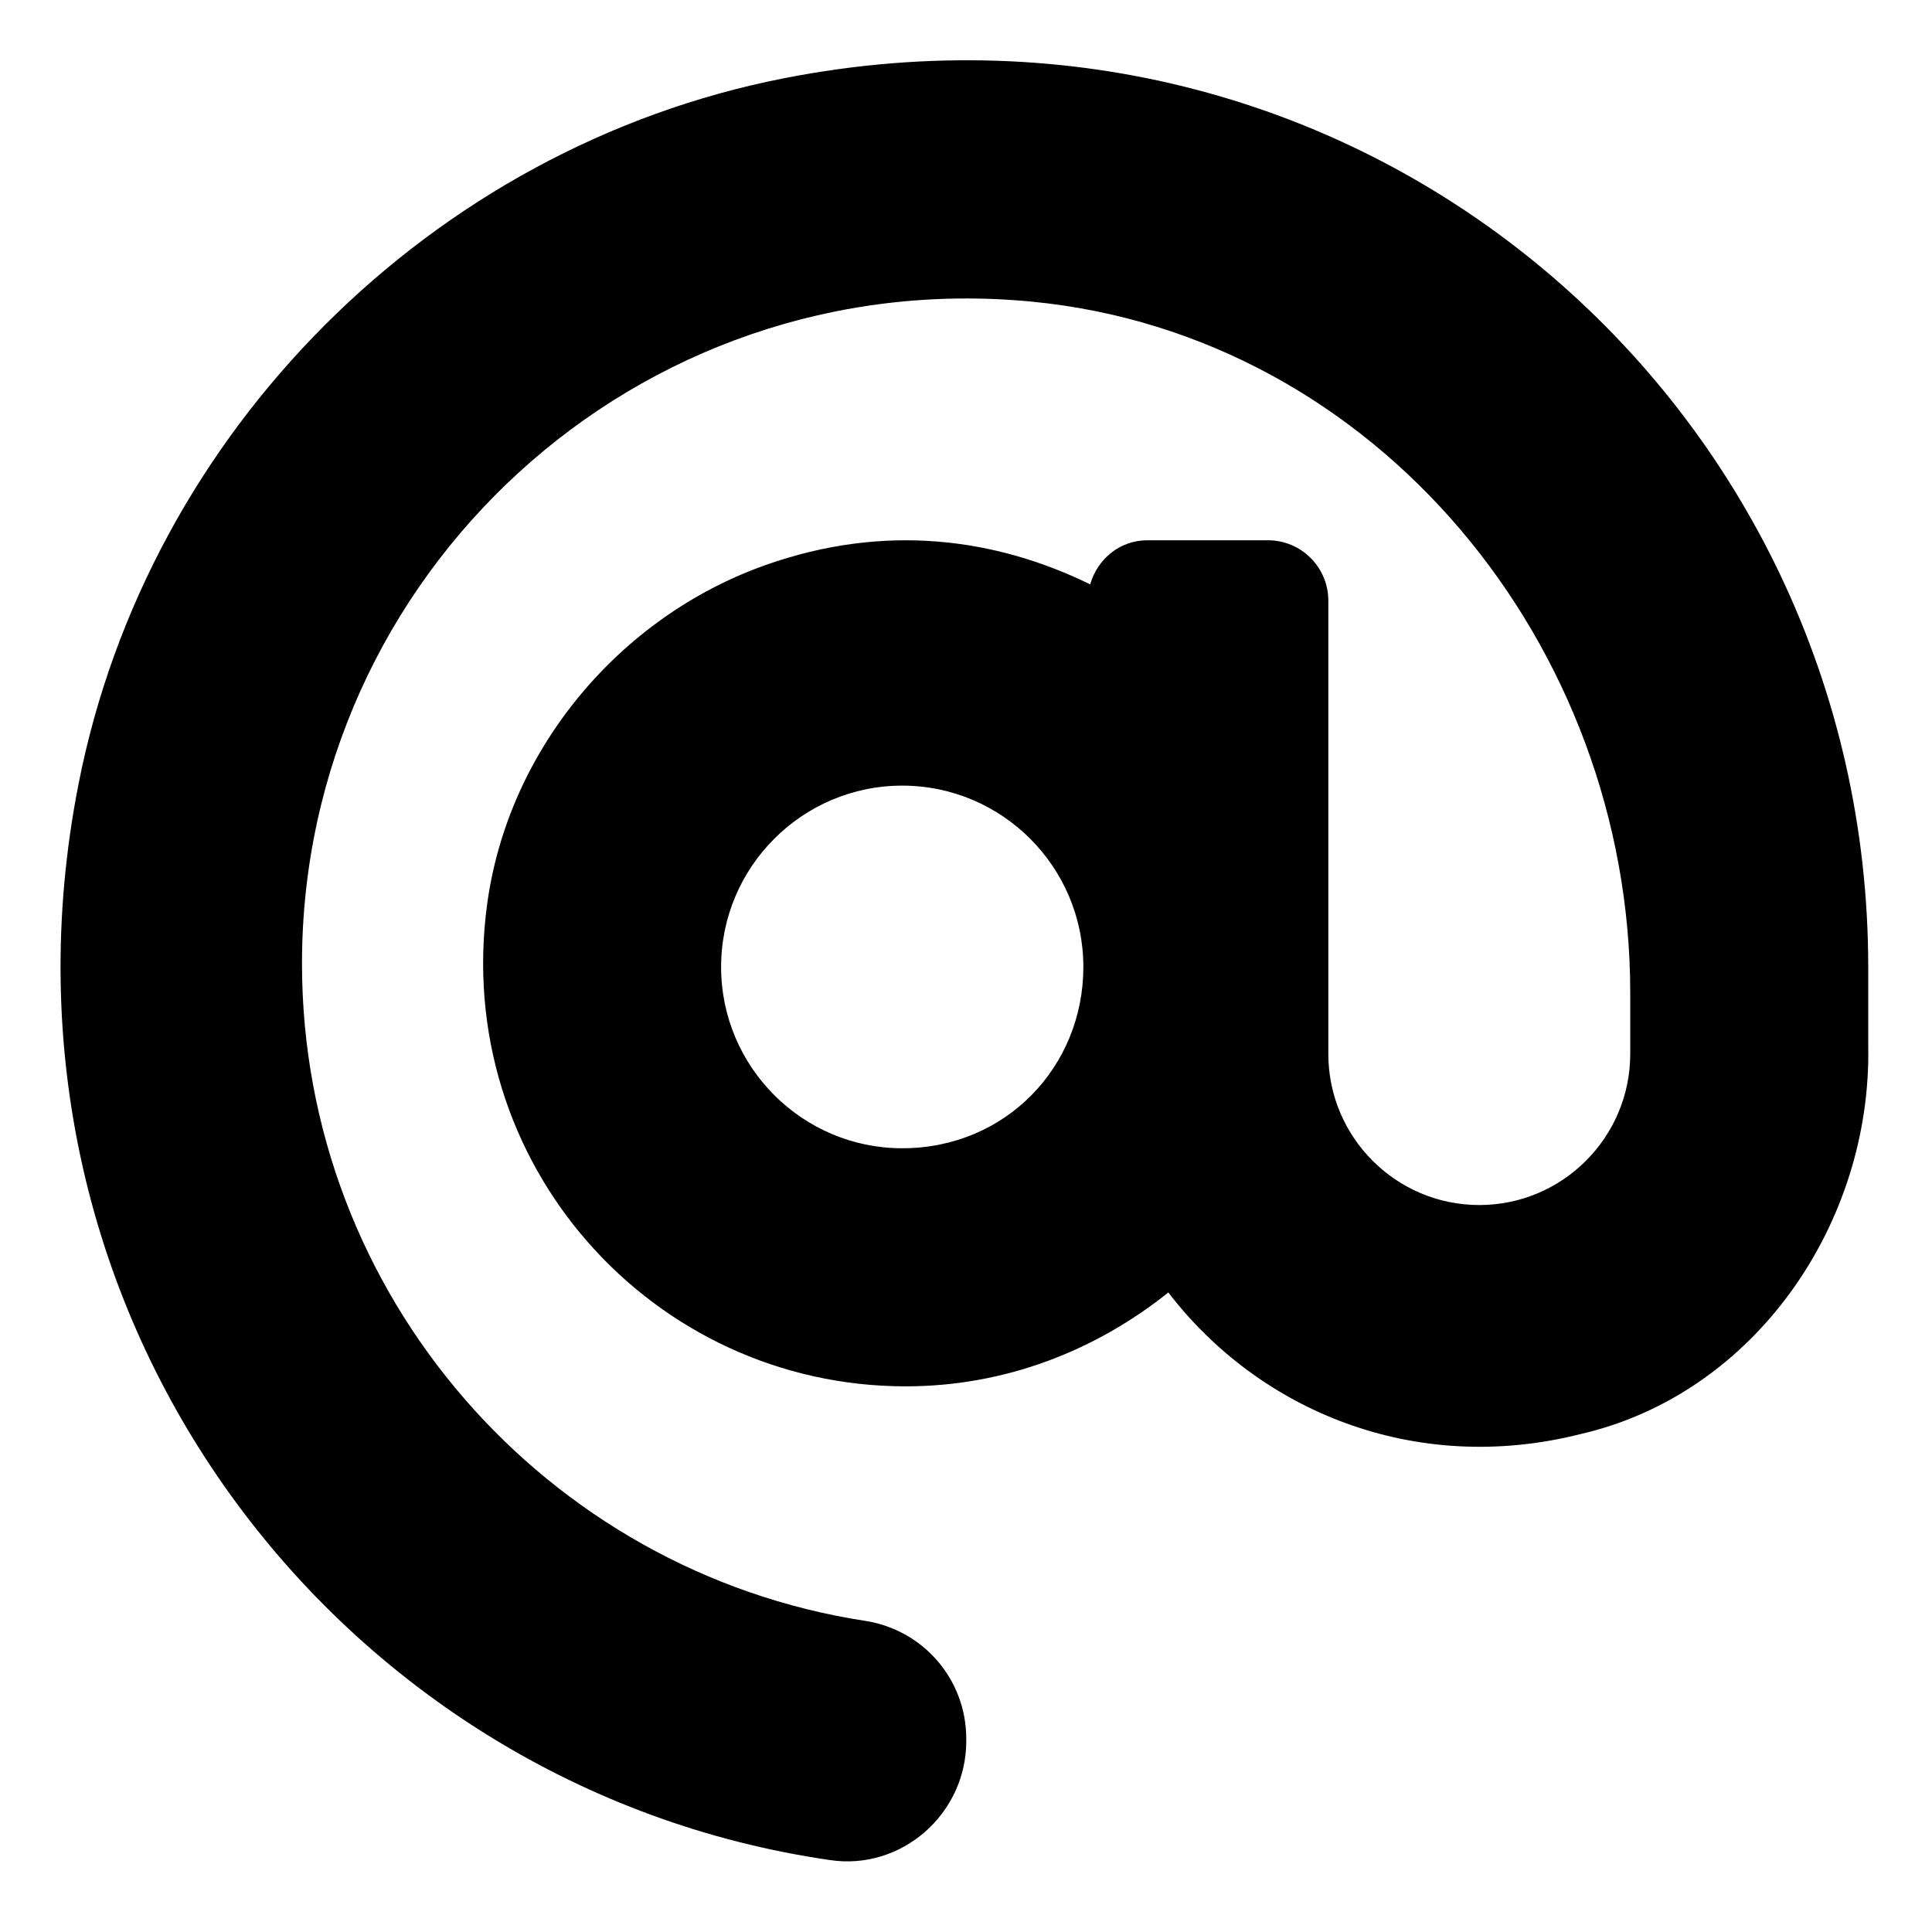
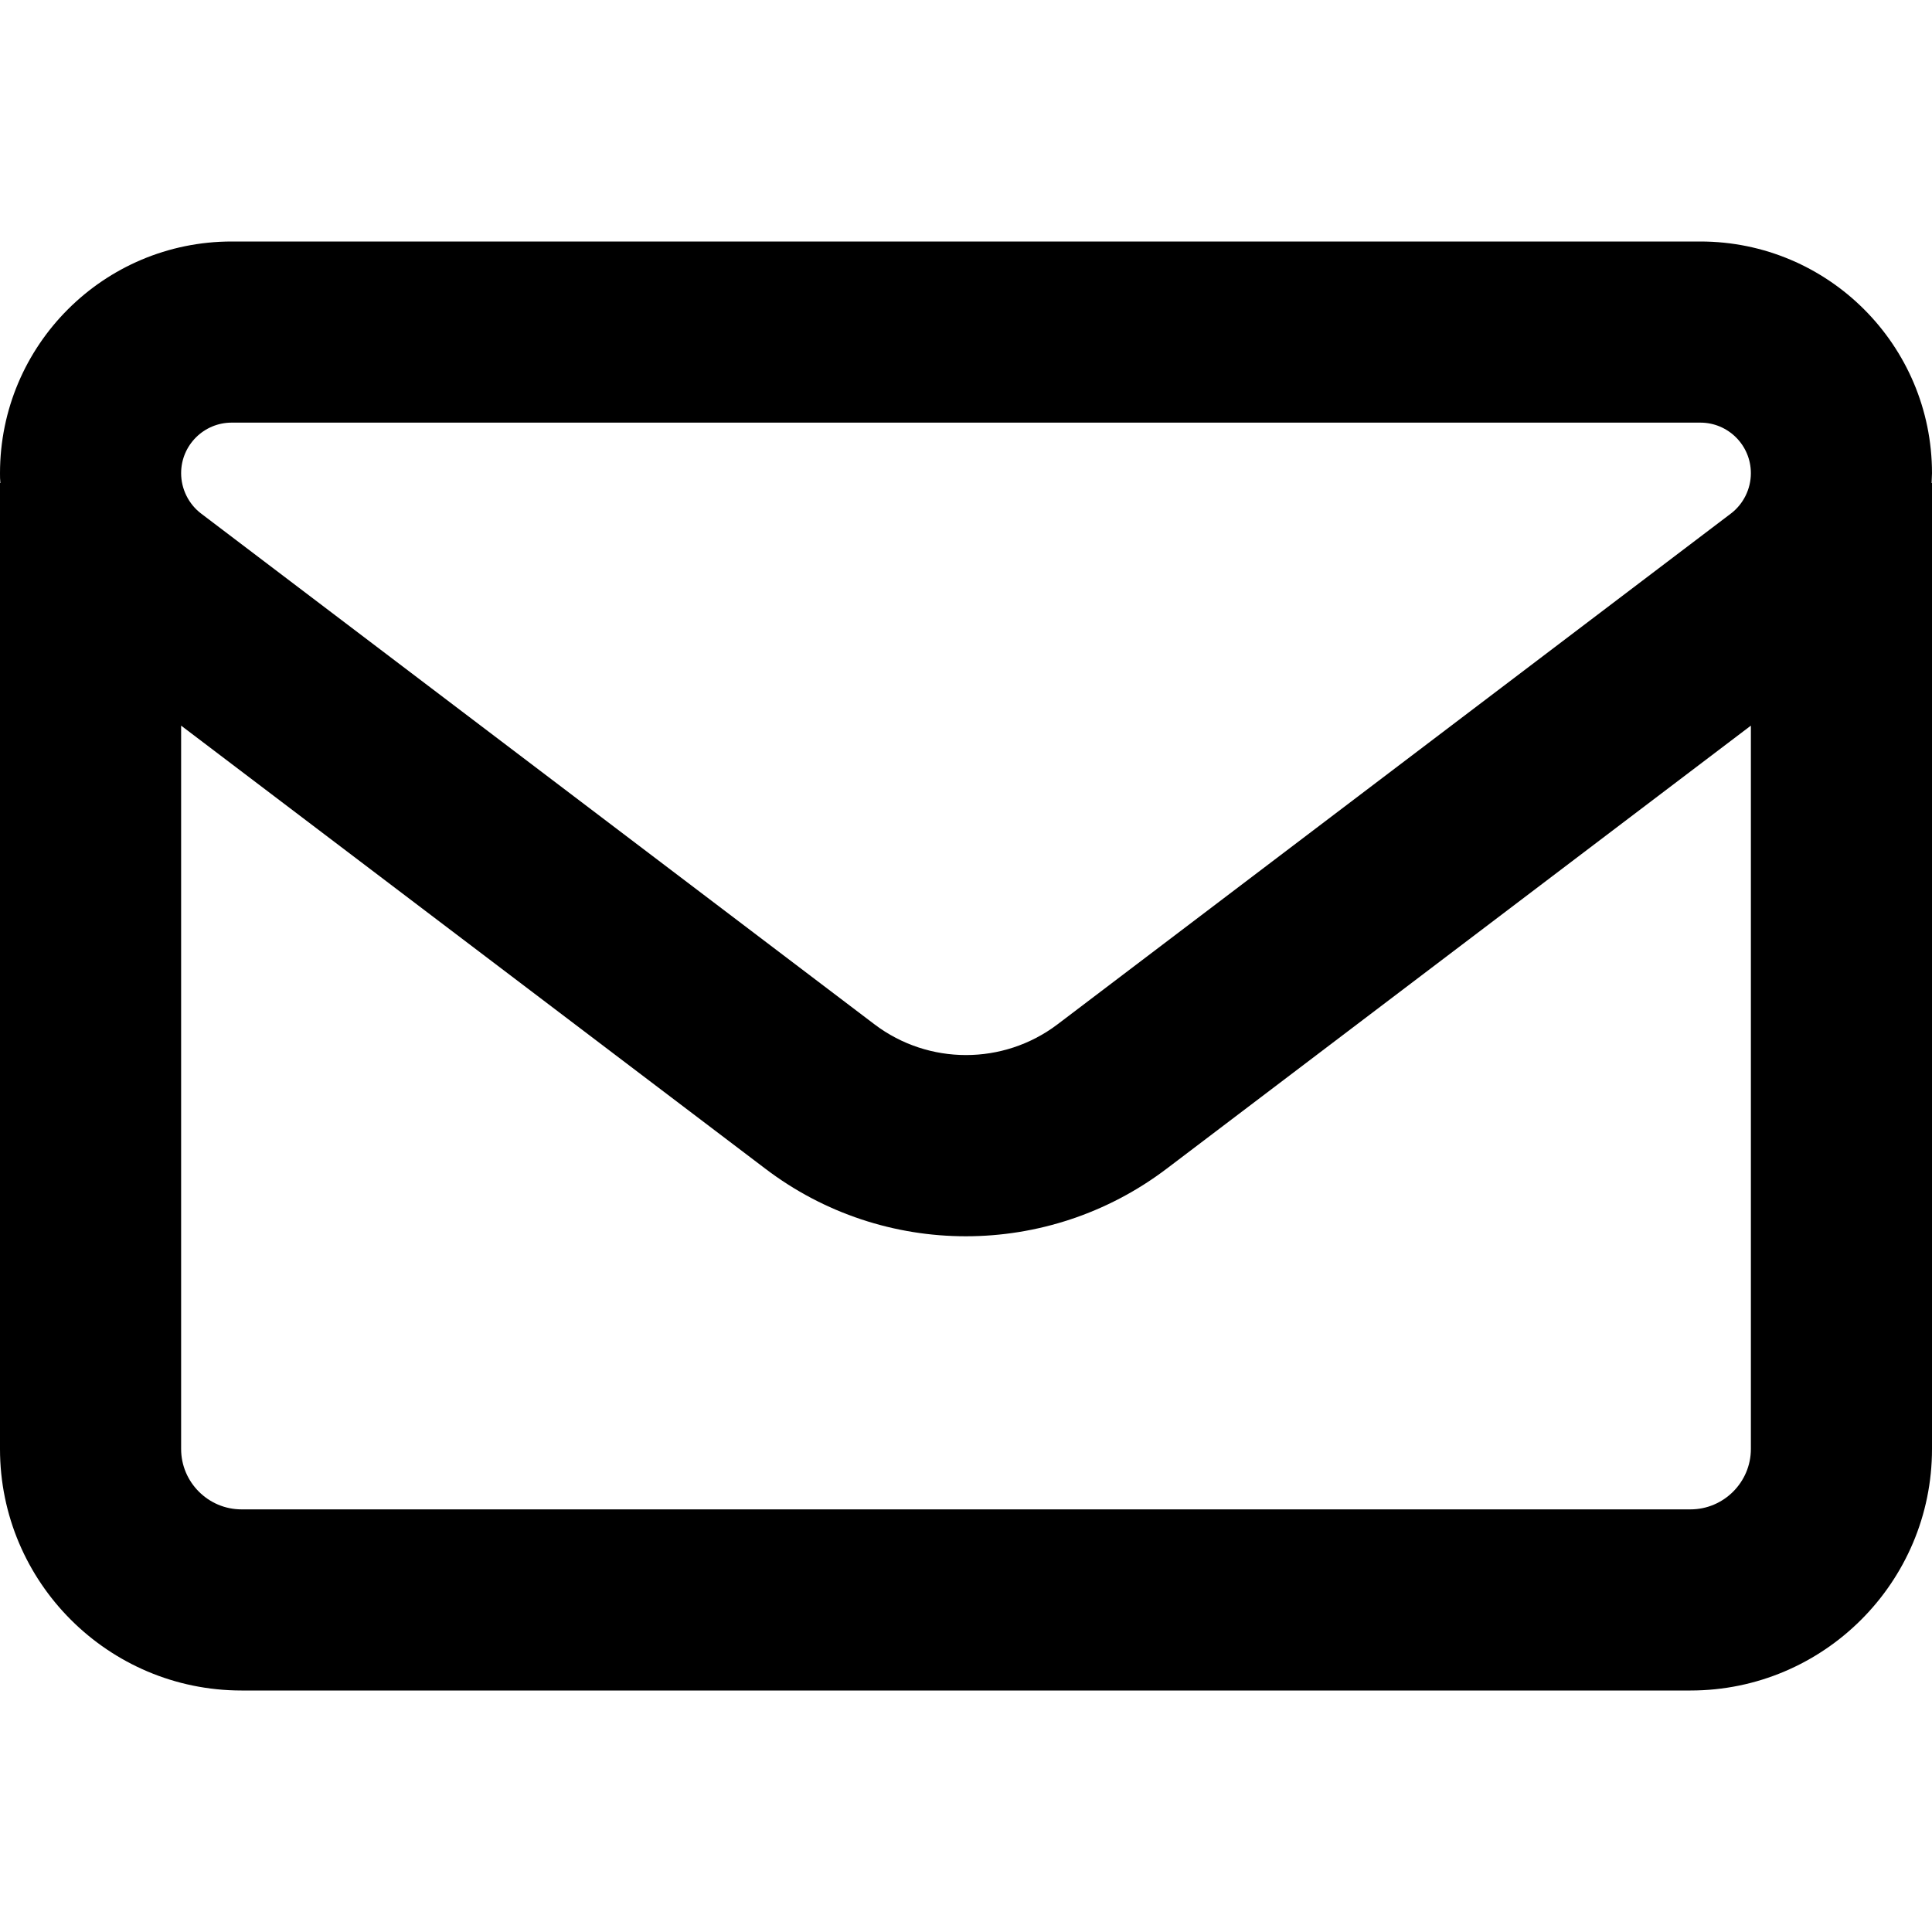
<svg xmlns="http://www.w3.org/2000/svg" viewBox="0 0 512 512">
-   <path fill="currentColor" d="M207.8 20.73c-93.45 18.32-168.7 93.66-187 187.1c-27.64 140.9 68.65 266.2 199.1 285.1c19.01 2.888 36.17-12.26 36.17-31.49l0-.663c0-15.74-11.44-28.88-26.84-31.24c-84.35-12.98-149.2-86.13-149.2-174.2c0-102.9 88.61-185.5 193.4-175.4c91.54 8.869 158.6 91.25 158.6 183.2l0 16.16c0 22.09-17.94 40.05-40 40.05s-40.01-17.96-40.01-40.05v-120.1c0-8.847-7.161-16.02-16.01-16.02l-31.98 .004c-7.299 0-13.2 4.992-15.12 11.68c-24.85-12.15-54.24-16.38-86.06-5.106c-38.75 13.73-68.12 48.91-73.72 89.64c-9.483 69.01 43.81 128 110.9 128c26.44 0 50.43-9.544 69.59-24.88c24 31.3 65.23 48.69 109.4 37.49C465.2 369.3 496 324.1 495.1 277.2V256.3C495.1 107.1 361.2-9.332 207.8 20.73zM239.1 304.3c-26.47 0-48-21.56-48-48.05s21.53-48.05 48-48.05s48 21.56 48 48.05S266.5 304.3 239.1 304.3z" />
+   <path fill="currentColor" d="M61.4 64C27.5 64 0 91.5 0 125.4 0 126.3 0 127.1 .1 128L0 128 0 384c0 35.3 28.7 64 64 64l384 0c35.3 0 64-28.7 64-64l0-256-.1 0c0-.9 .1-1.7 .1-2.6 0-33.9-27.5-61.4-61.4-61.4L61.4 64zM464 192.3L464 384c0 8.8-7.2 16-16 16L64 400c-8.8 0-16-7.2-16-16l0-191.7 154.8 117.4c31.4 23.9 74.9 23.9 106.4 0L464 192.3zM48 125.4C48 118 54 112 61.4 112l389.2 0c7.4 0 13.4 6 13.4 13.4 0 4.2-2 8.2-5.3 10.7L280.2 271.5c-14.3 10.8-34.1 10.8-48.4 0L53.3 136.1c-3.3-2.5-5.3-6.5-5.3-10.7z" />
</svg>
